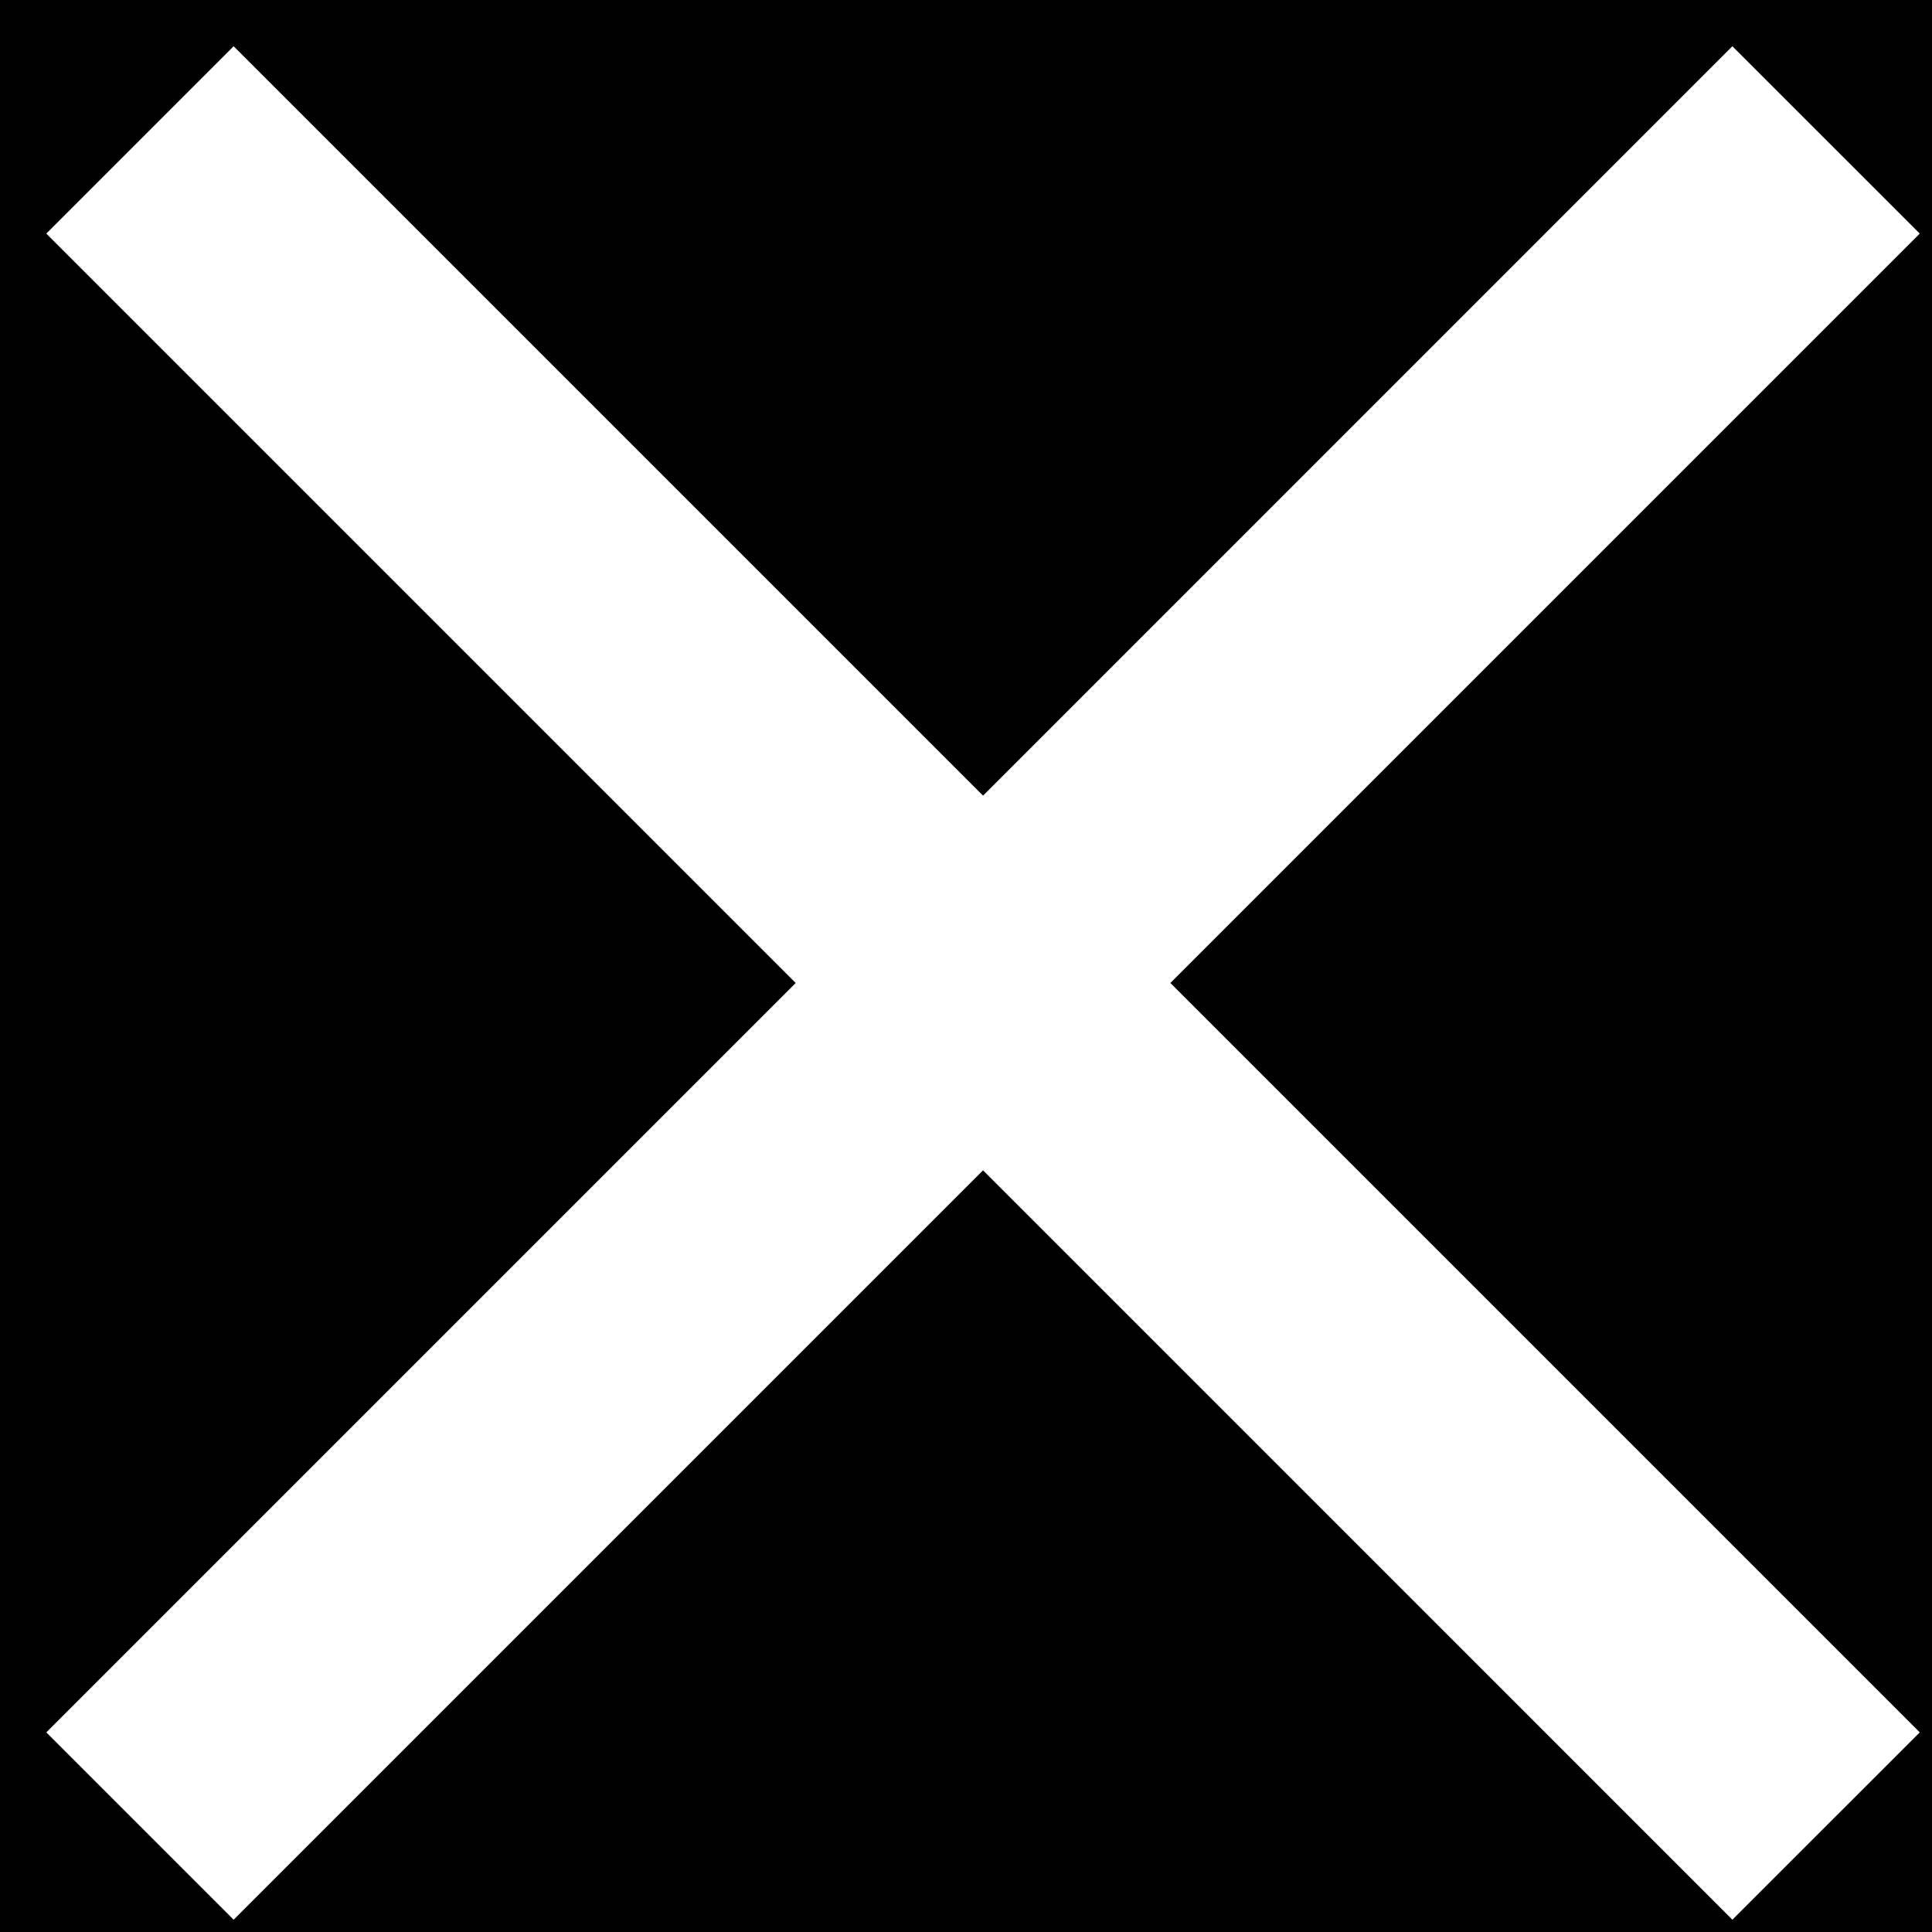
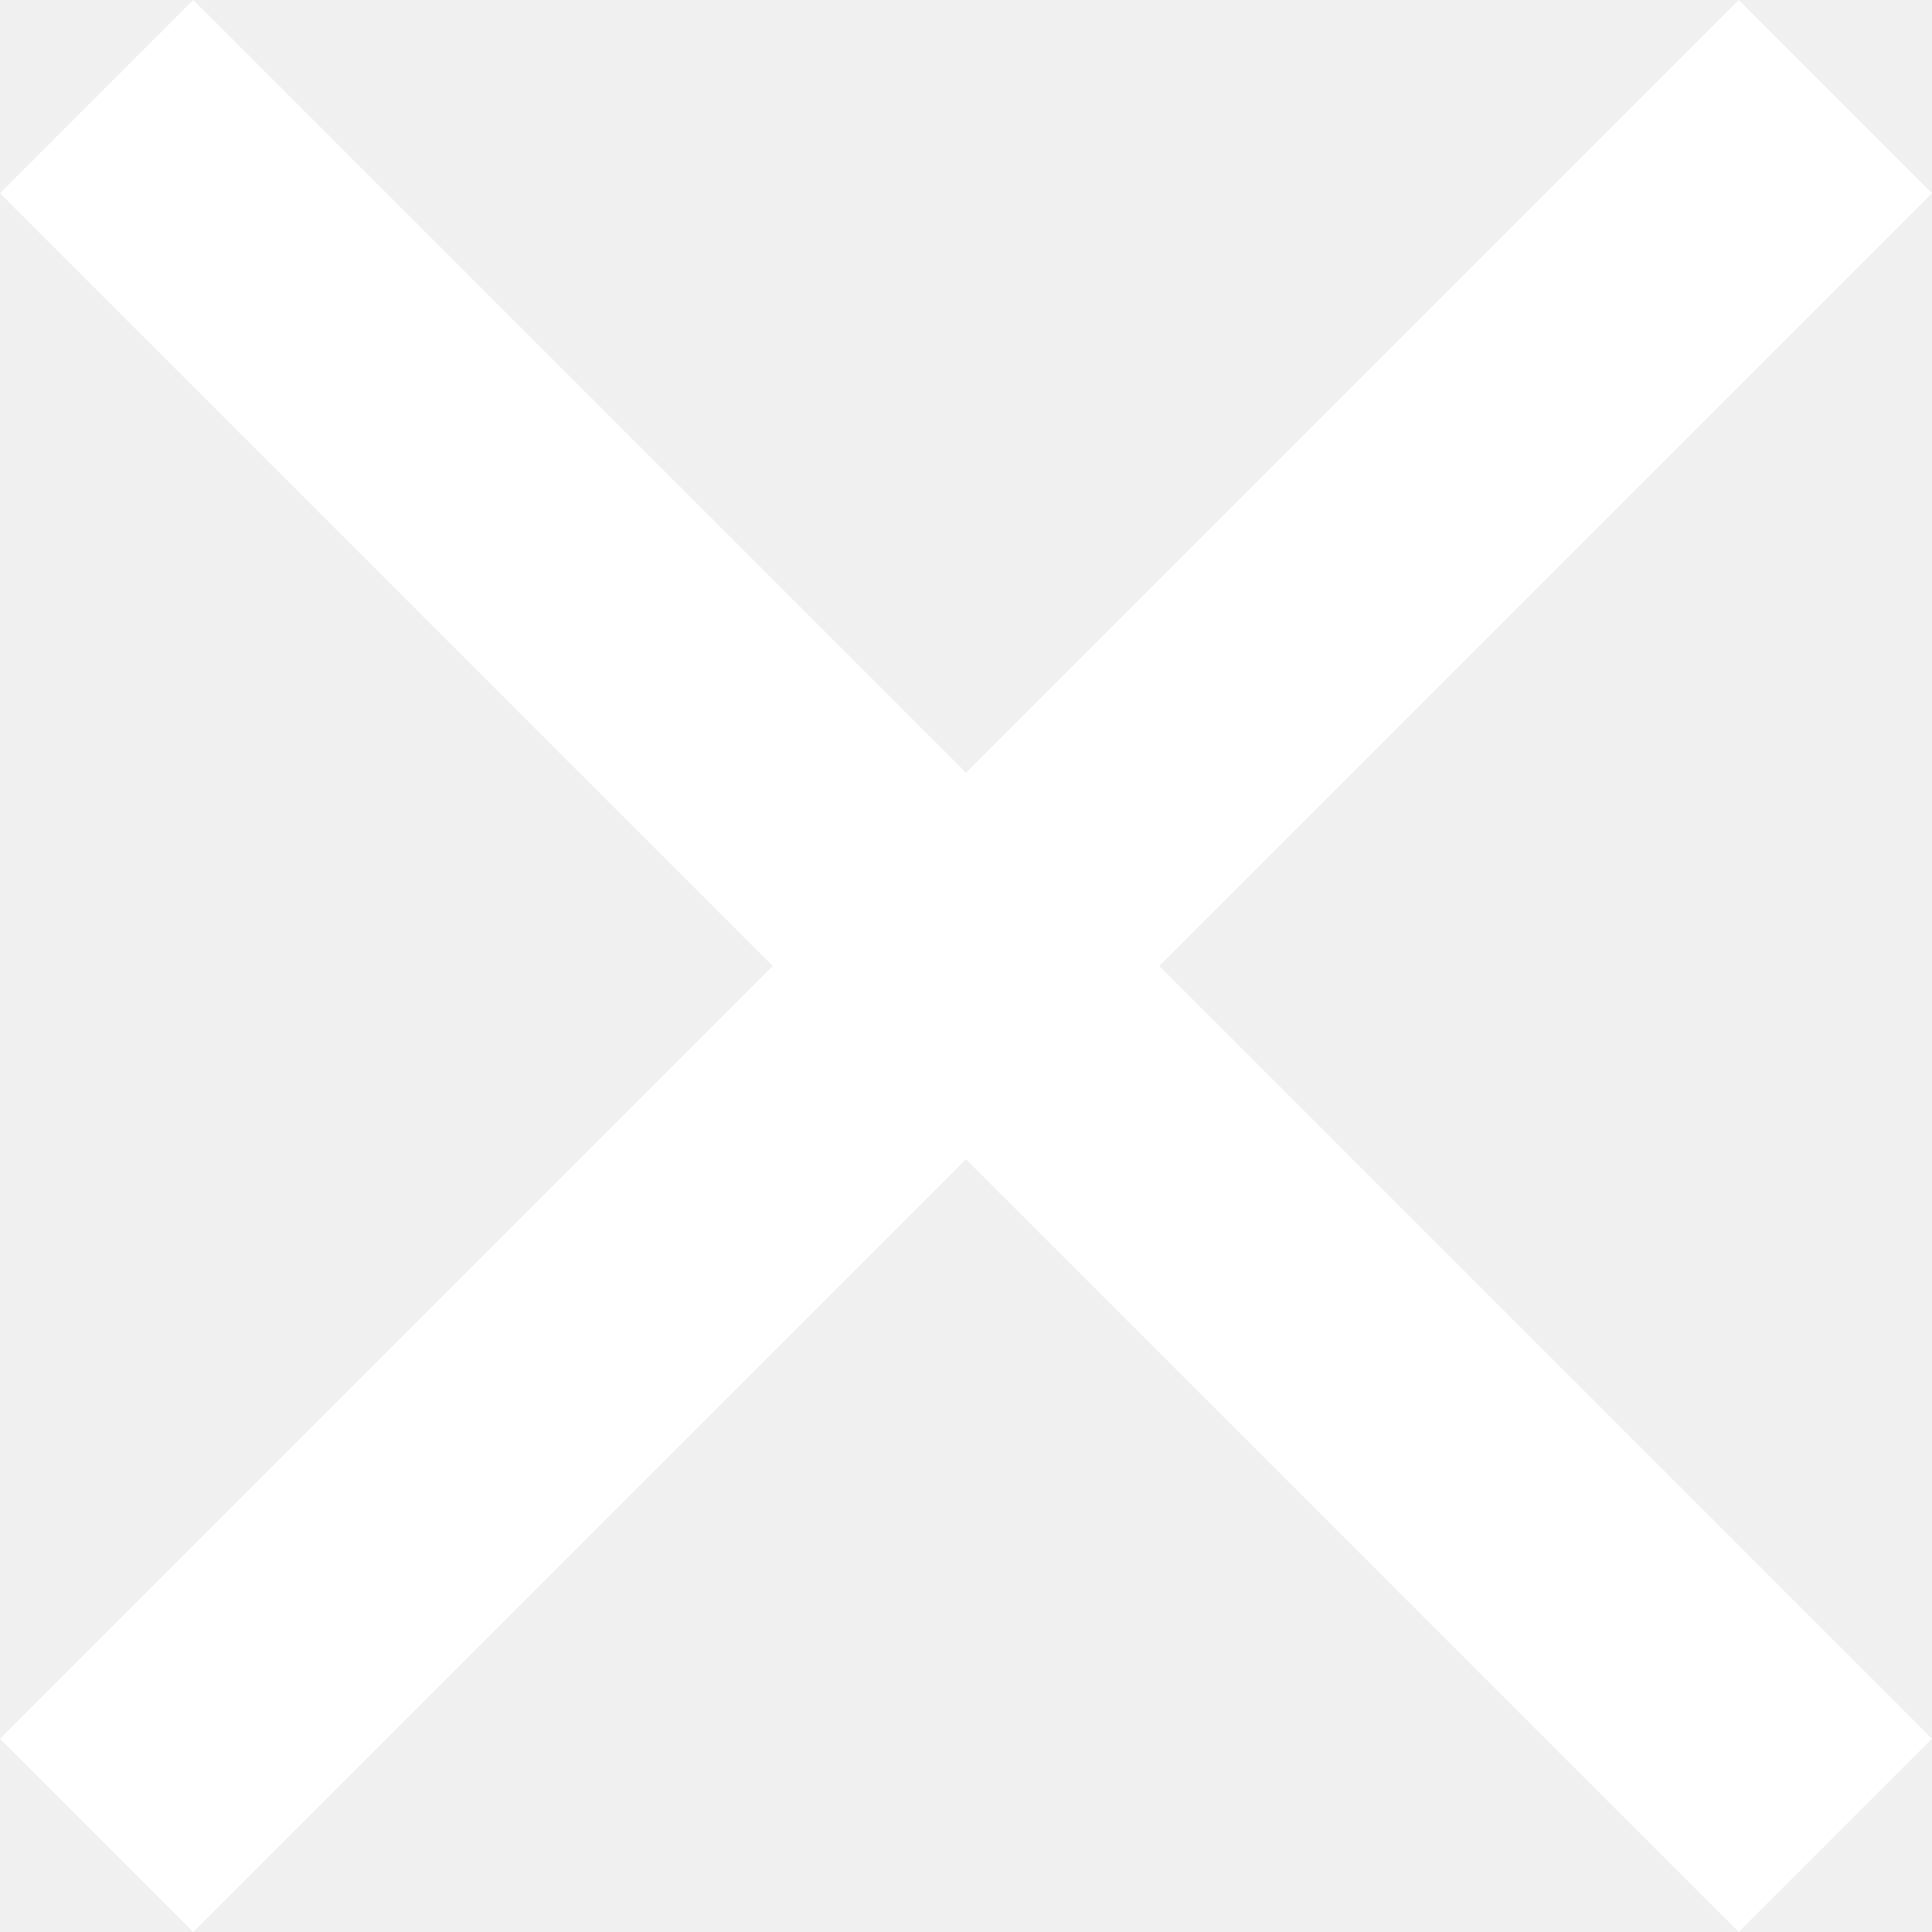
- <svg xmlns="http://www.w3.org/2000/svg" width="33" height="33" viewBox="0 0 33 33" fill="black">
-   <rect x="1" y="1" width="10000" height="48" rx="1" stroke="black" stroke-width="10000" />
-   <path d="M32.791 29.59L19.991 16.79L32.791 3.99L29.59 0.79L16.791 13.59L3.991 0.79L0.791 3.99L13.591 16.79L0.791 29.59L3.991 32.79L16.791 19.99L29.59 32.79L32.791 29.59Z" fill="white" />
+ <svg xmlns="http://www.w3.org/2000/svg" width="32" height="32" viewBox="0 0 32 32" fill="none">
+   <path d="M32 28.8L19.2 16L32 3.2L28.8 0L16 12.8L3.2 0L0 3.2L12.8 16L0 28.8L3.2 32L16 19.2L28.8 32L32 28.8Z" fill="white" />
</svg>
